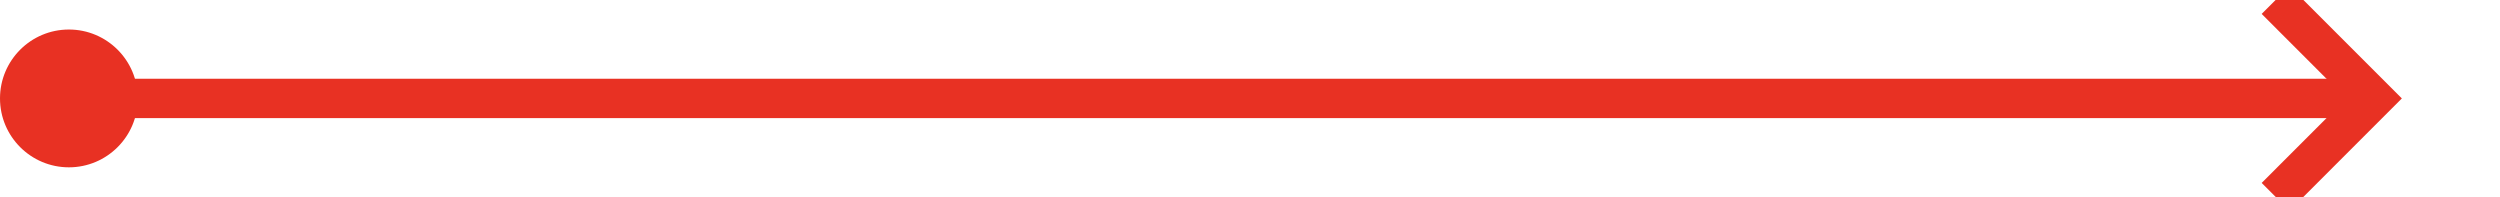
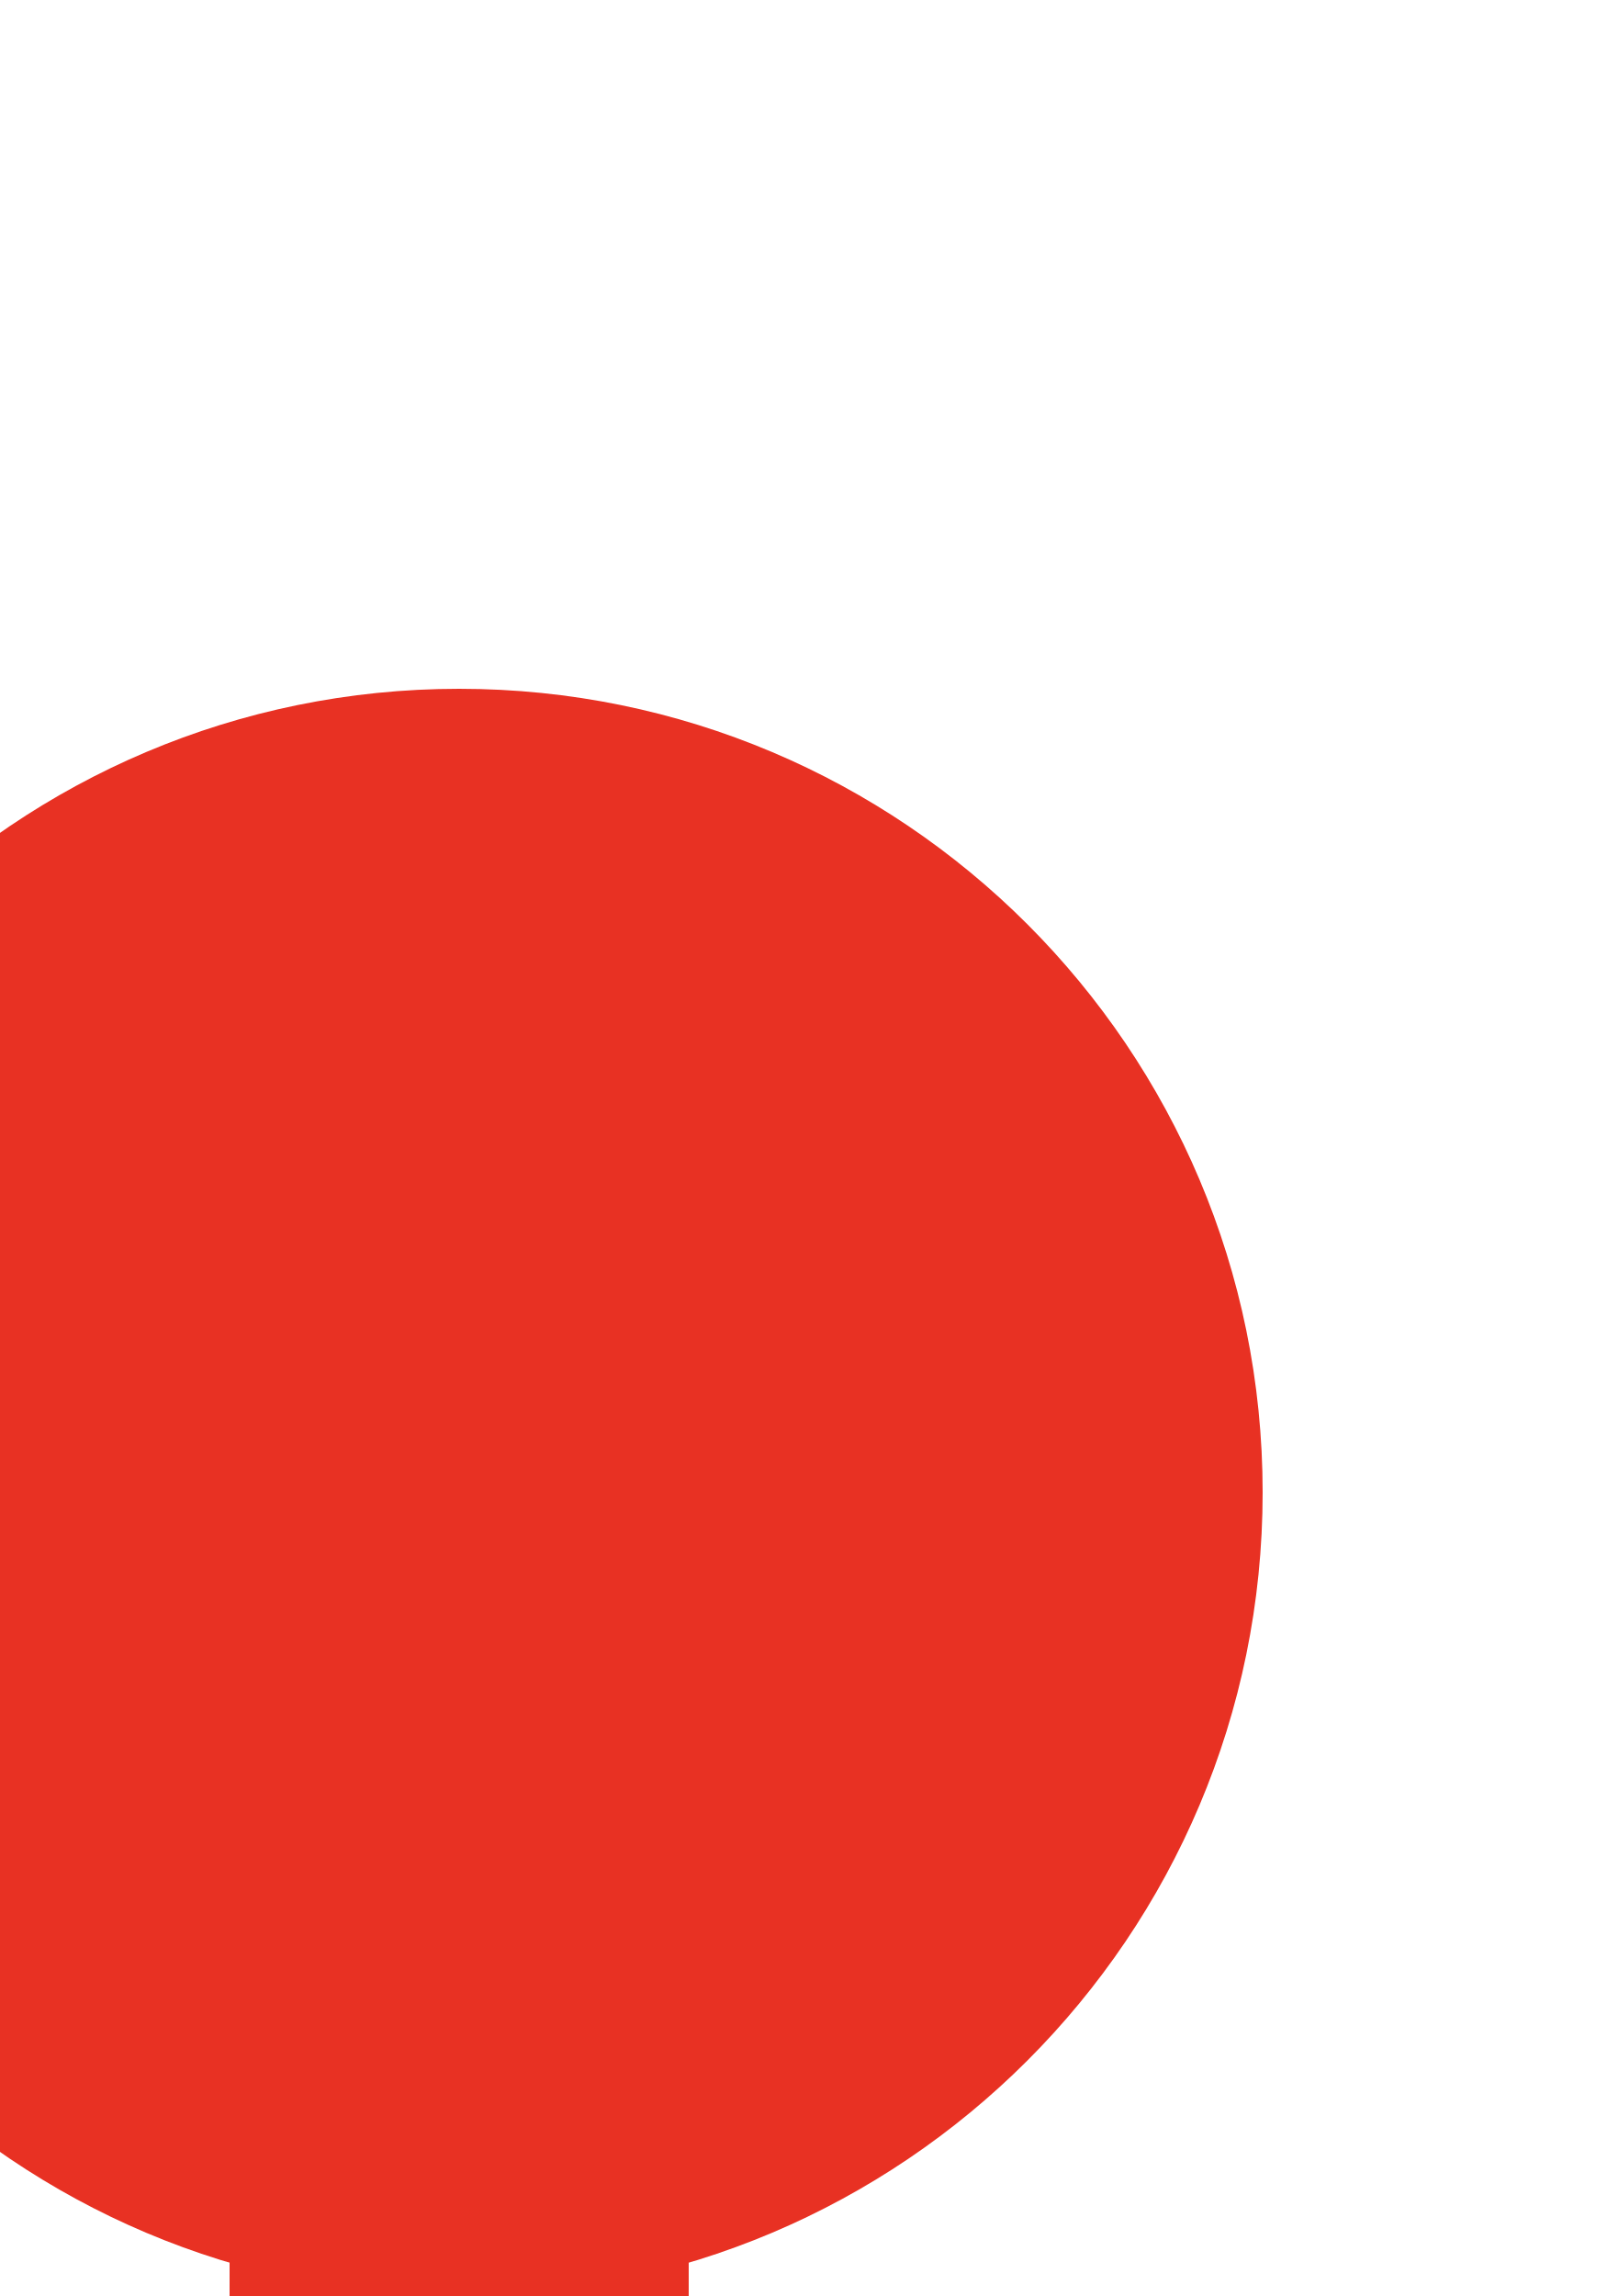
- <svg xmlns="http://www.w3.org/2000/svg" version="1.1" width="127px" height="10px" preserveAspectRatio="xMinYMid meet" viewBox="2229 3452  127 8">
-   <path d="M 2231 3456  L 2349 3456  " stroke-width="2" stroke="#e83123" fill="none" />
-   <path d="M 2232.5 3452.5  A 3.5 3.5 0 0 0 2229 3456 A 3.5 3.5 0 0 0 2232.5 3459.5 A 3.5 3.5 0 0 0 2236 3456 A 3.5 3.5 0 0 0 2232.5 3452.5 Z M 2343.893 3451.707  L 2348.186 3456  L 2343.893 3460.293  L 2345.307 3461.707  L 2350.307 3456.707  L 2351.014 3456  L 2350.307 3455.293  L 2345.307 3450.293  L 2343.893 3451.707  Z " fill-rule="nonzero" fill="#e83123" stroke="none" />
+ <svg xmlns="http://www.w3.org/2000/svg" version="1.1" width="7px" height="10px" preserveAspectRatio="xMidYMin meet" viewBox="1196 2423  5 10">
+   <path d="M 1197 2428  L 1197 3051  " stroke-width="2" stroke="#e83123" fill="none" />
+   <path d="M 1197 2426  A 3.5 3.5 0 0 0 1193.5 2429.5 A 3.5 3.5 0 0 0 1197 2433 A 3.5 3.5 0 0 0 1200.5 2429.5 A 3.5 3.5 0 0 0 1197 2426 Z M 1201.293 3045.893  L 1197 3050.186  L 1192.707 3045.893  L 1191.293 3047.307  L 1196.293 3052.307  L 1197 3053.014  L 1197.707 3052.307  L 1202.707 3047.307  L 1201.293 3045.893  Z " fill-rule="nonzero" fill="#e83123" stroke="none" />
</svg>
